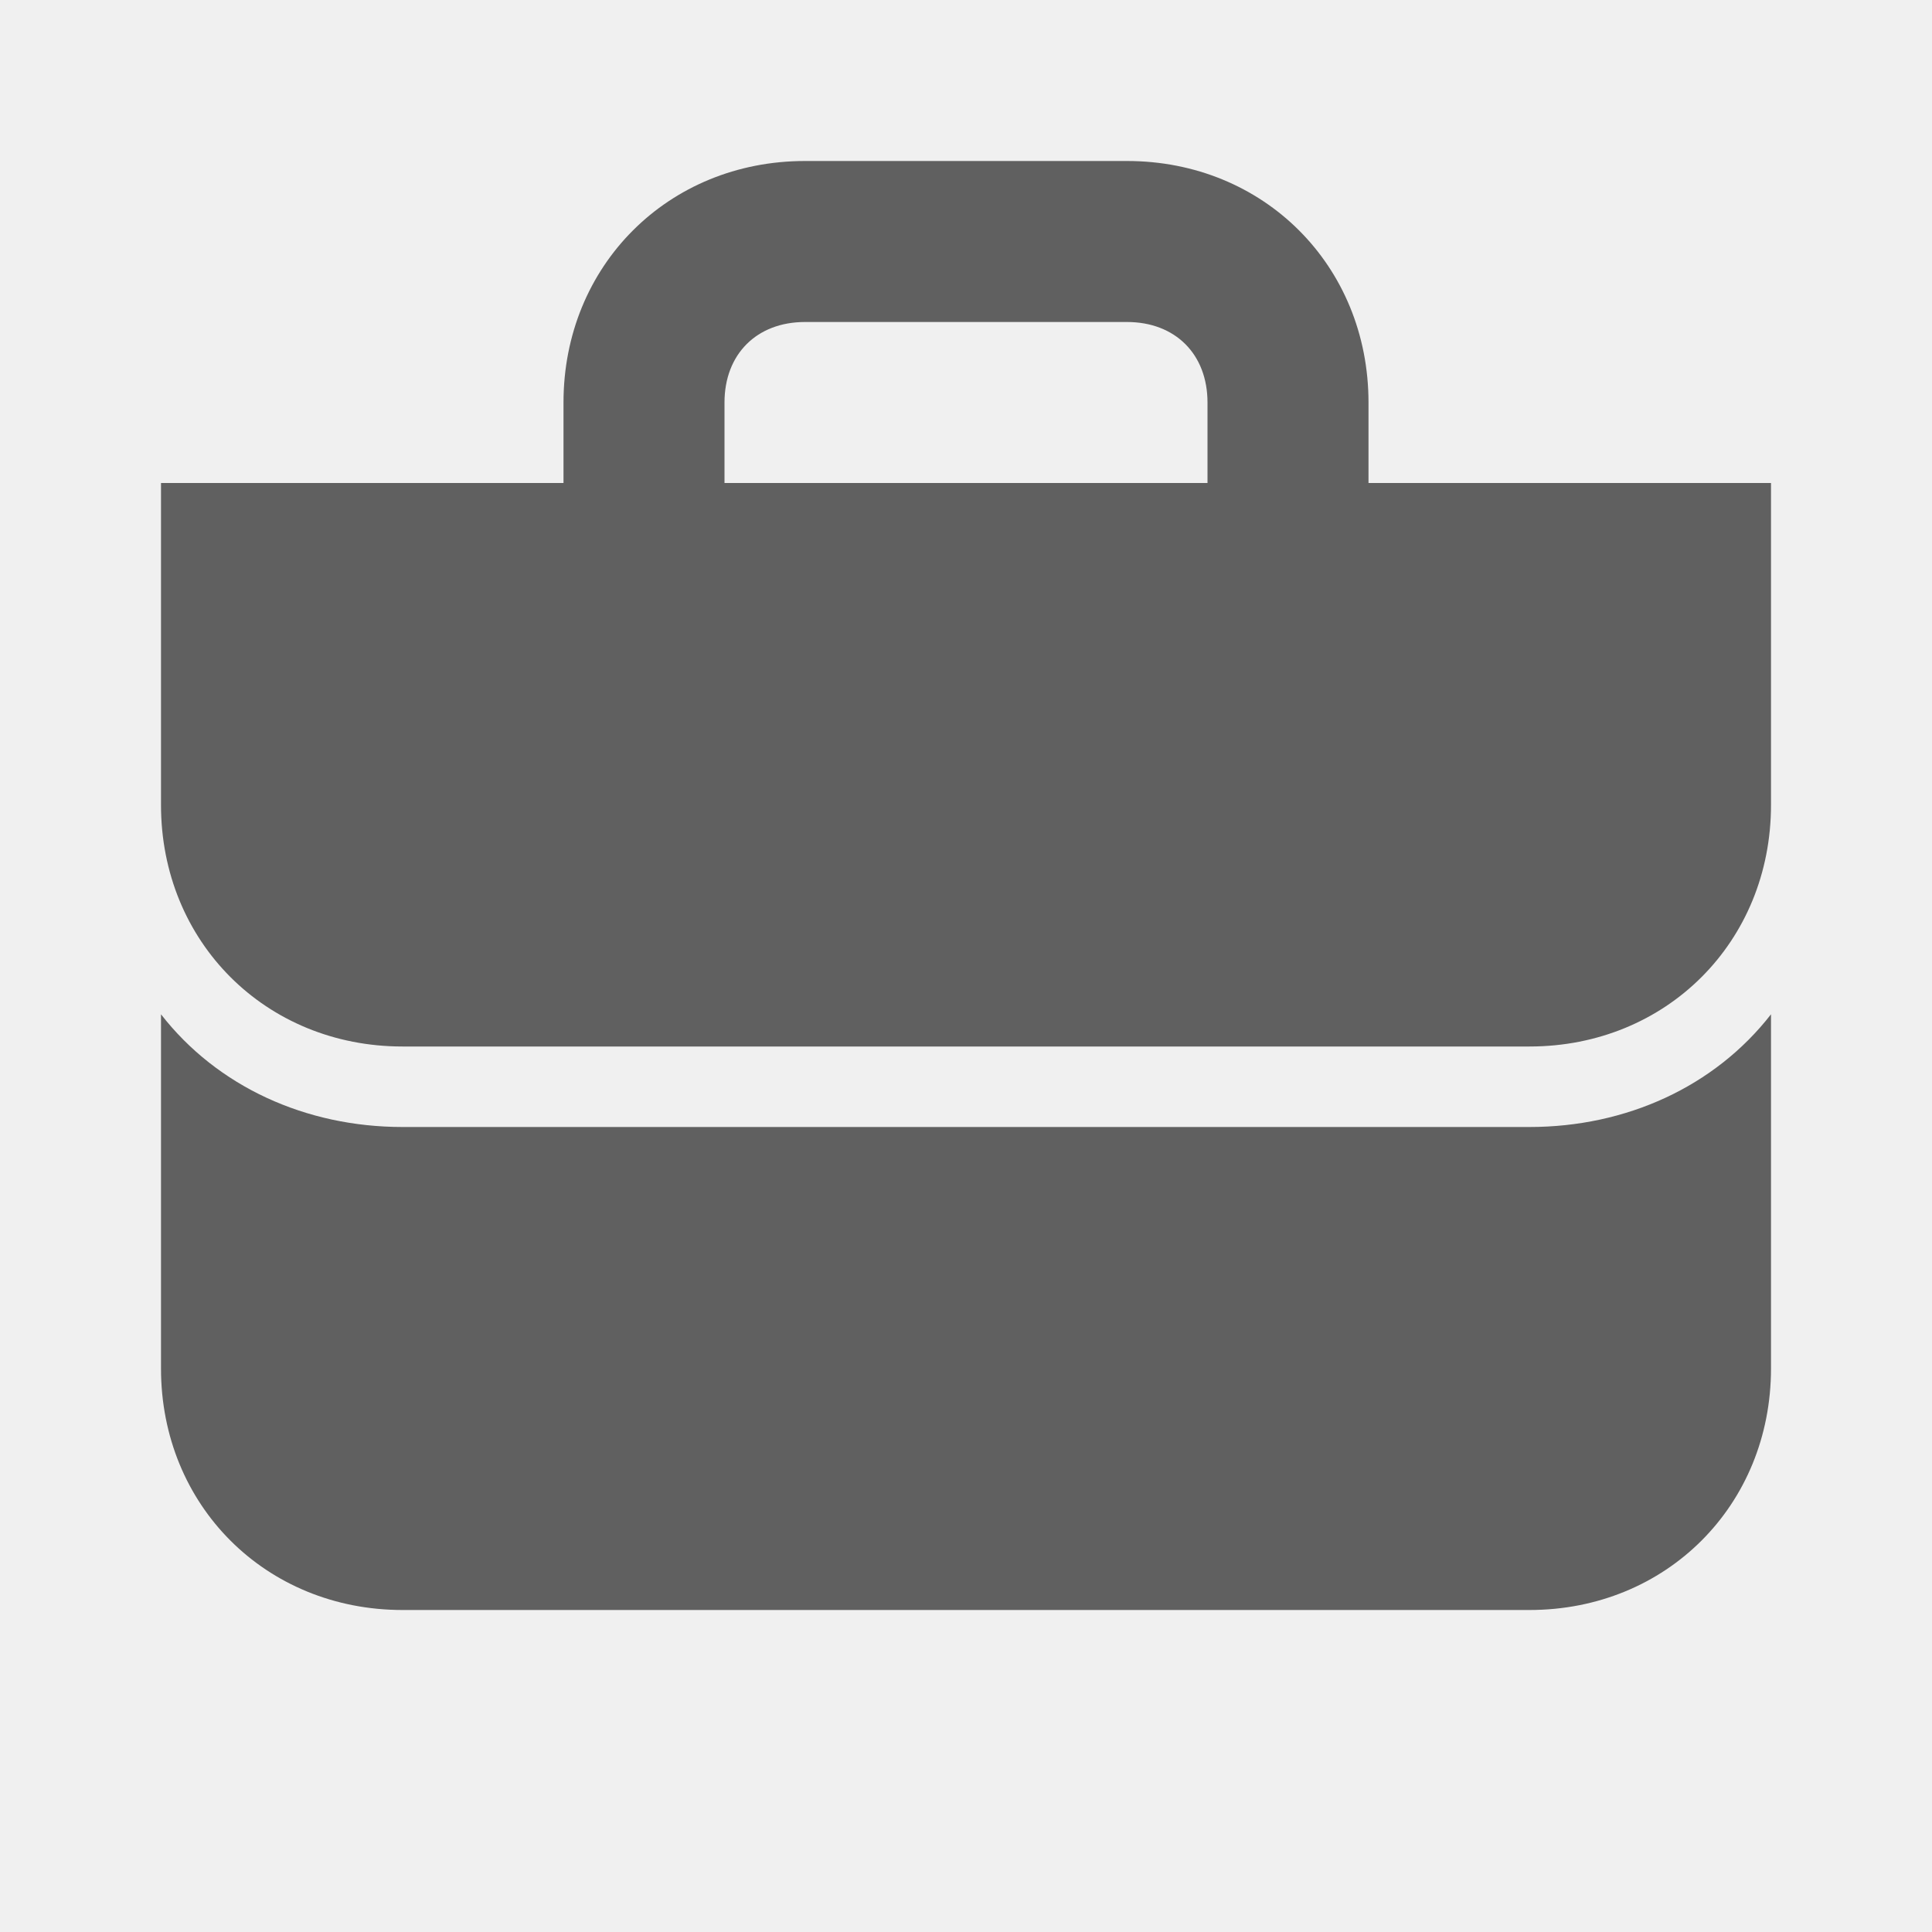
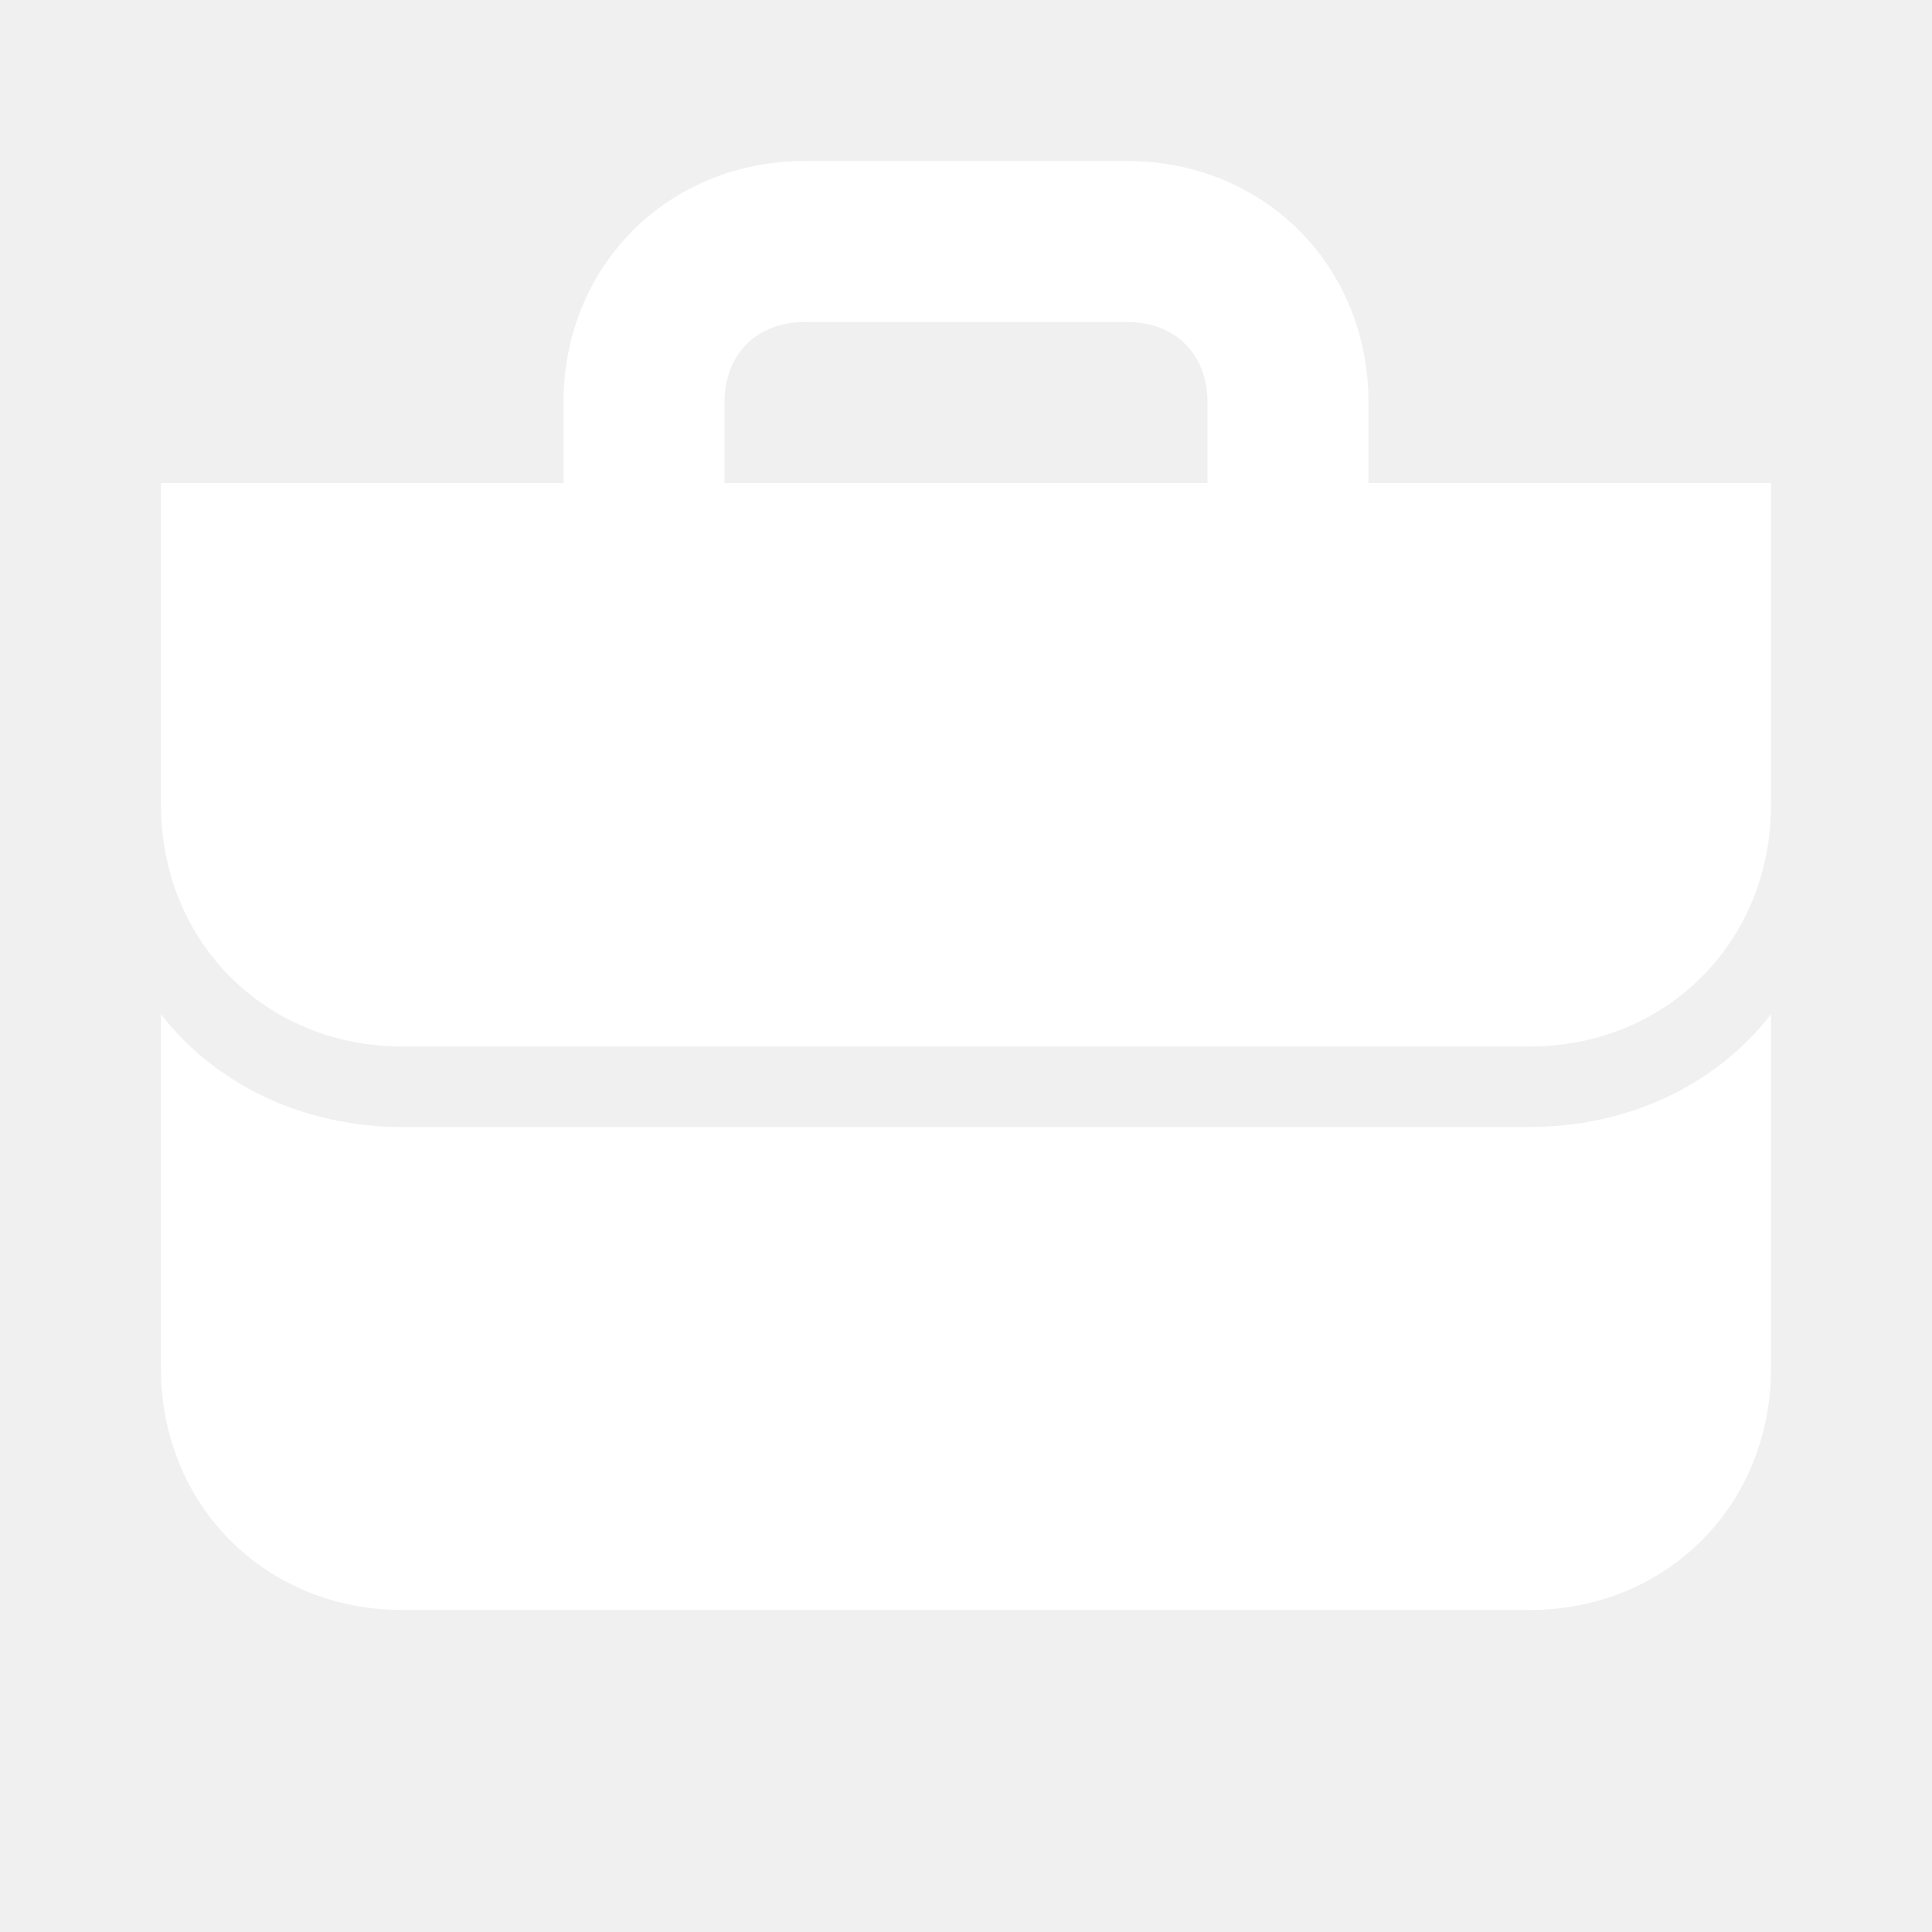
<svg xmlns="http://www.w3.org/2000/svg" height="24" width="24" fill="rgba(0,0,0,0.6)">
-   <path d="m17 6v-1c0-1.7-1.3-3-3-3h-4c-1.7 0-3 1.3-3 3v1h-5v4c0 1.7 1.3 3 3 3h14c1.7 0 3-1.3 3-3v-4zm-8-1c0-.6.4-1 1-1h4c.6 0 1 .4 1 1v1h-6zm10 9c1.2 0 2.3-.5 3-1.4v4.4c0 1.7-1.3 3-3 3h-14c-1.7 0-3-1.3-3-3v-4.4c.7.9 1.8 1.4 3 1.4z" />
+   <path d="m17 6v-1c0-1.7-1.3-3-3-3h-4c-1.7 0-3 1.3-3 3v1h-5v4c0 1.7 1.3 3 3 3h14c1.7 0 3-1.3 3-3v-4zm-8-1c0-.6.4-1 1-1h4c.6 0 1 .4 1 1v1h-6zm10 9c1.2 0 2.3-.5 3-1.4v4.4c0 1.7-1.3 3-3 3h-14c-1.7 0-3-1.3-3-3v-4.4c.7.9 1.8 1.4 3 1.4z" fill="#fff" />
</svg>
